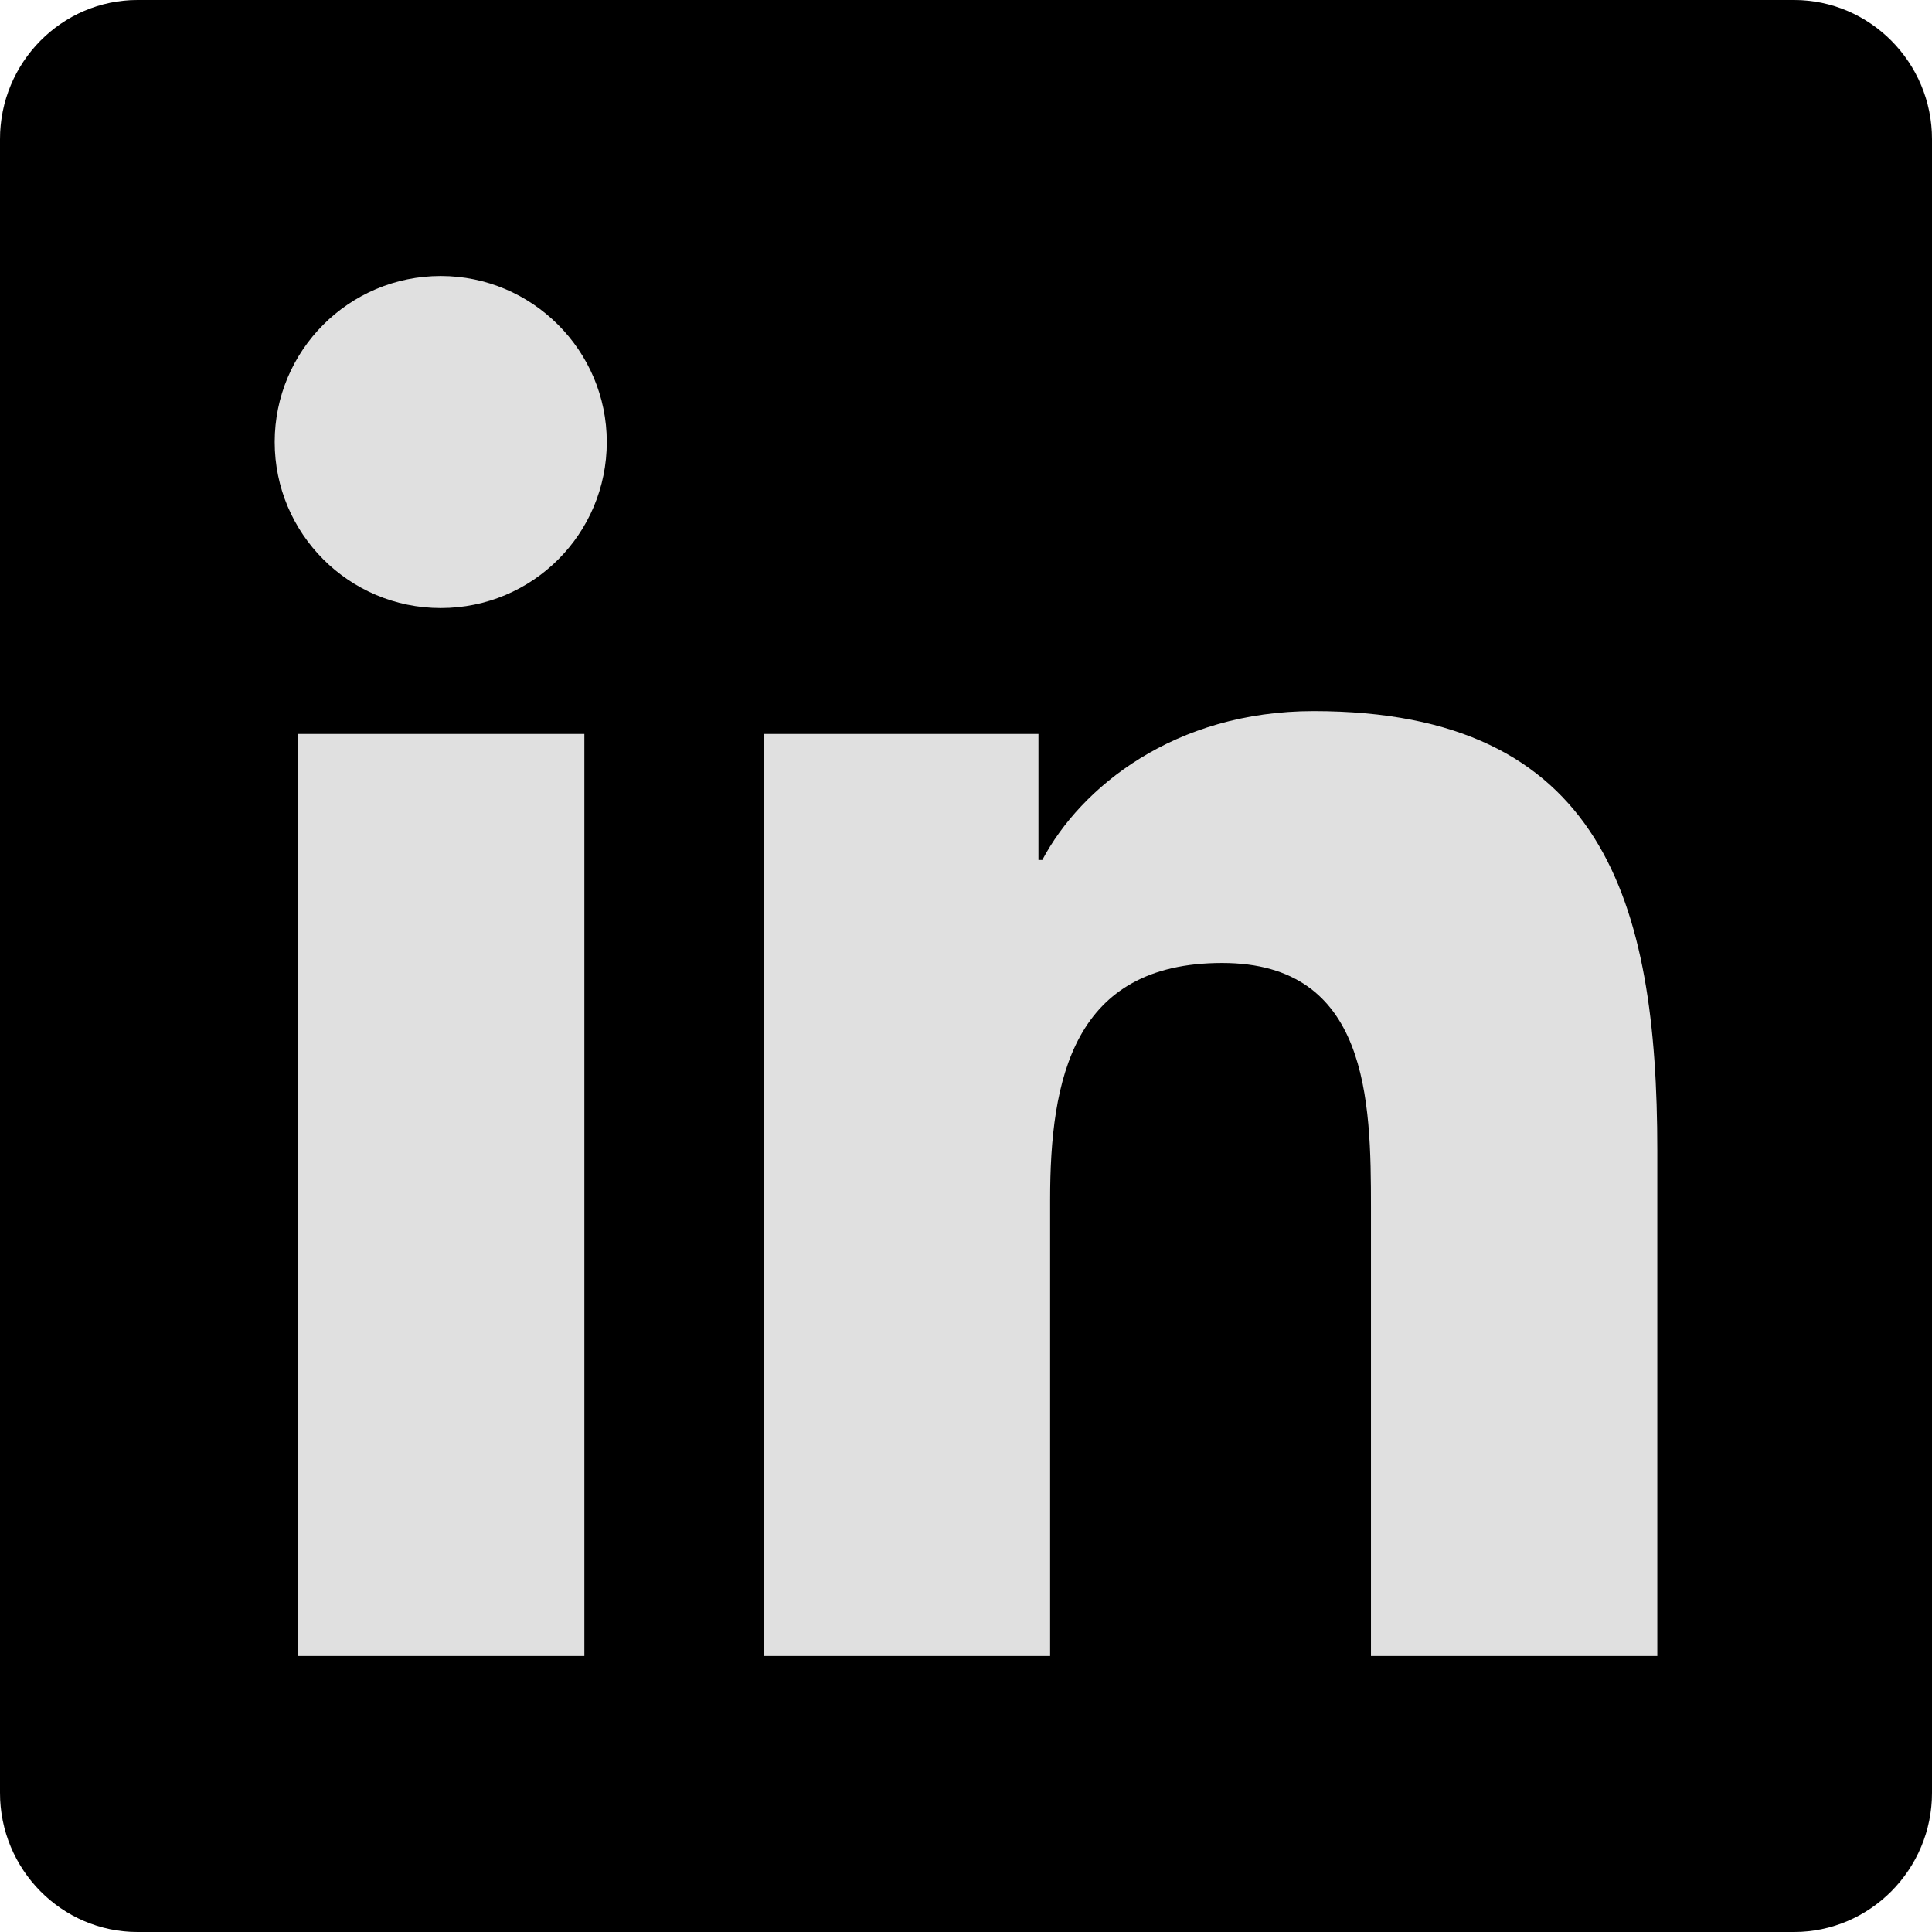
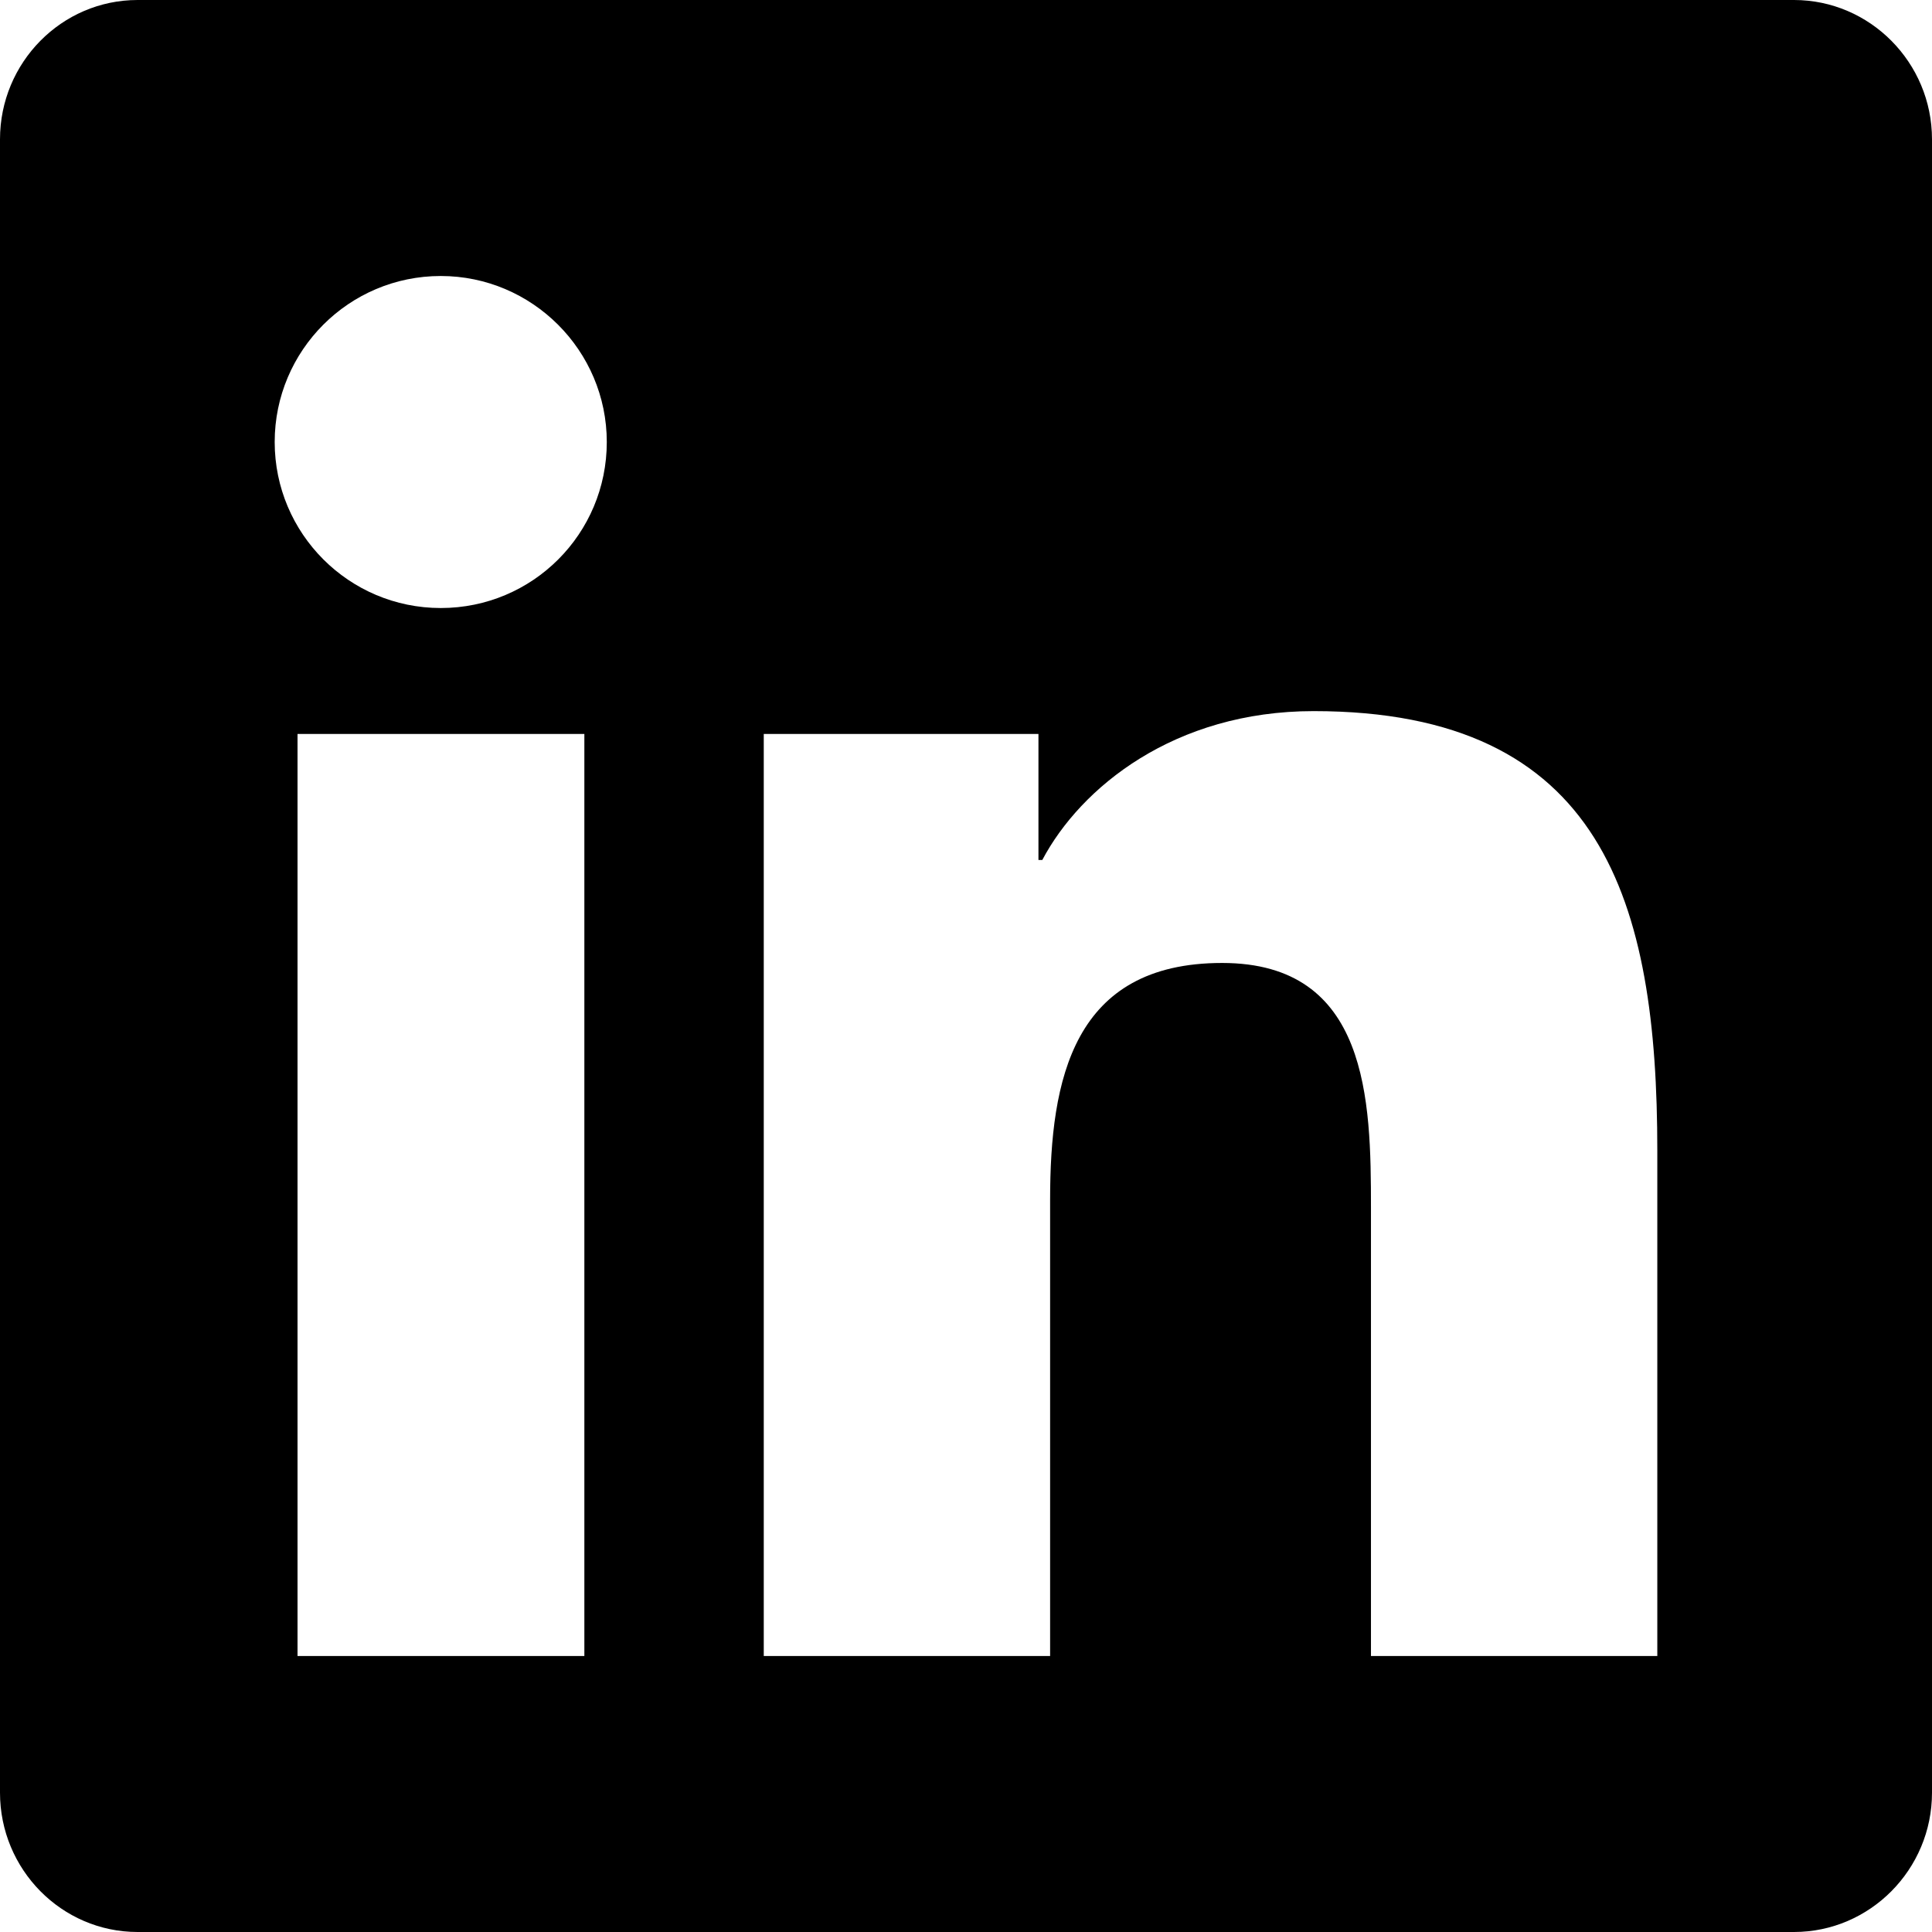
<svg xmlns="http://www.w3.org/2000/svg" width="28" height="28" viewBox="0 0 28 28" fill="none">
-   <rect width="28" height="28" rx="2" fill="#E0E0E0" />
  <path d="M26 0H1.994C0.894 0 0 0.906 0 2.019V25.981C0 27.094 0.894 28 1.994 28H26C27.1 28 28 27.094 28 25.981V2.019C28 0.906 27.1 0 26 0ZM8.463 24H4.312V10.637H8.469V24H8.463ZM6.388 8.812C5.056 8.812 3.981 7.731 3.981 6.406C3.981 5.081 5.056 4 6.388 4C7.713 4 8.794 5.081 8.794 6.406C8.794 7.737 7.719 8.812 6.388 8.812ZM24.019 24H19.869V17.5C19.869 15.95 19.837 13.956 17.712 13.956C15.55 13.956 15.219 15.644 15.219 17.387V24H11.069V10.637H15.05V12.463H15.106C15.662 11.412 17.019 10.306 19.038 10.306C23.238 10.306 24.019 13.075 24.019 16.675V24Z" fill="black" />
</svg>
